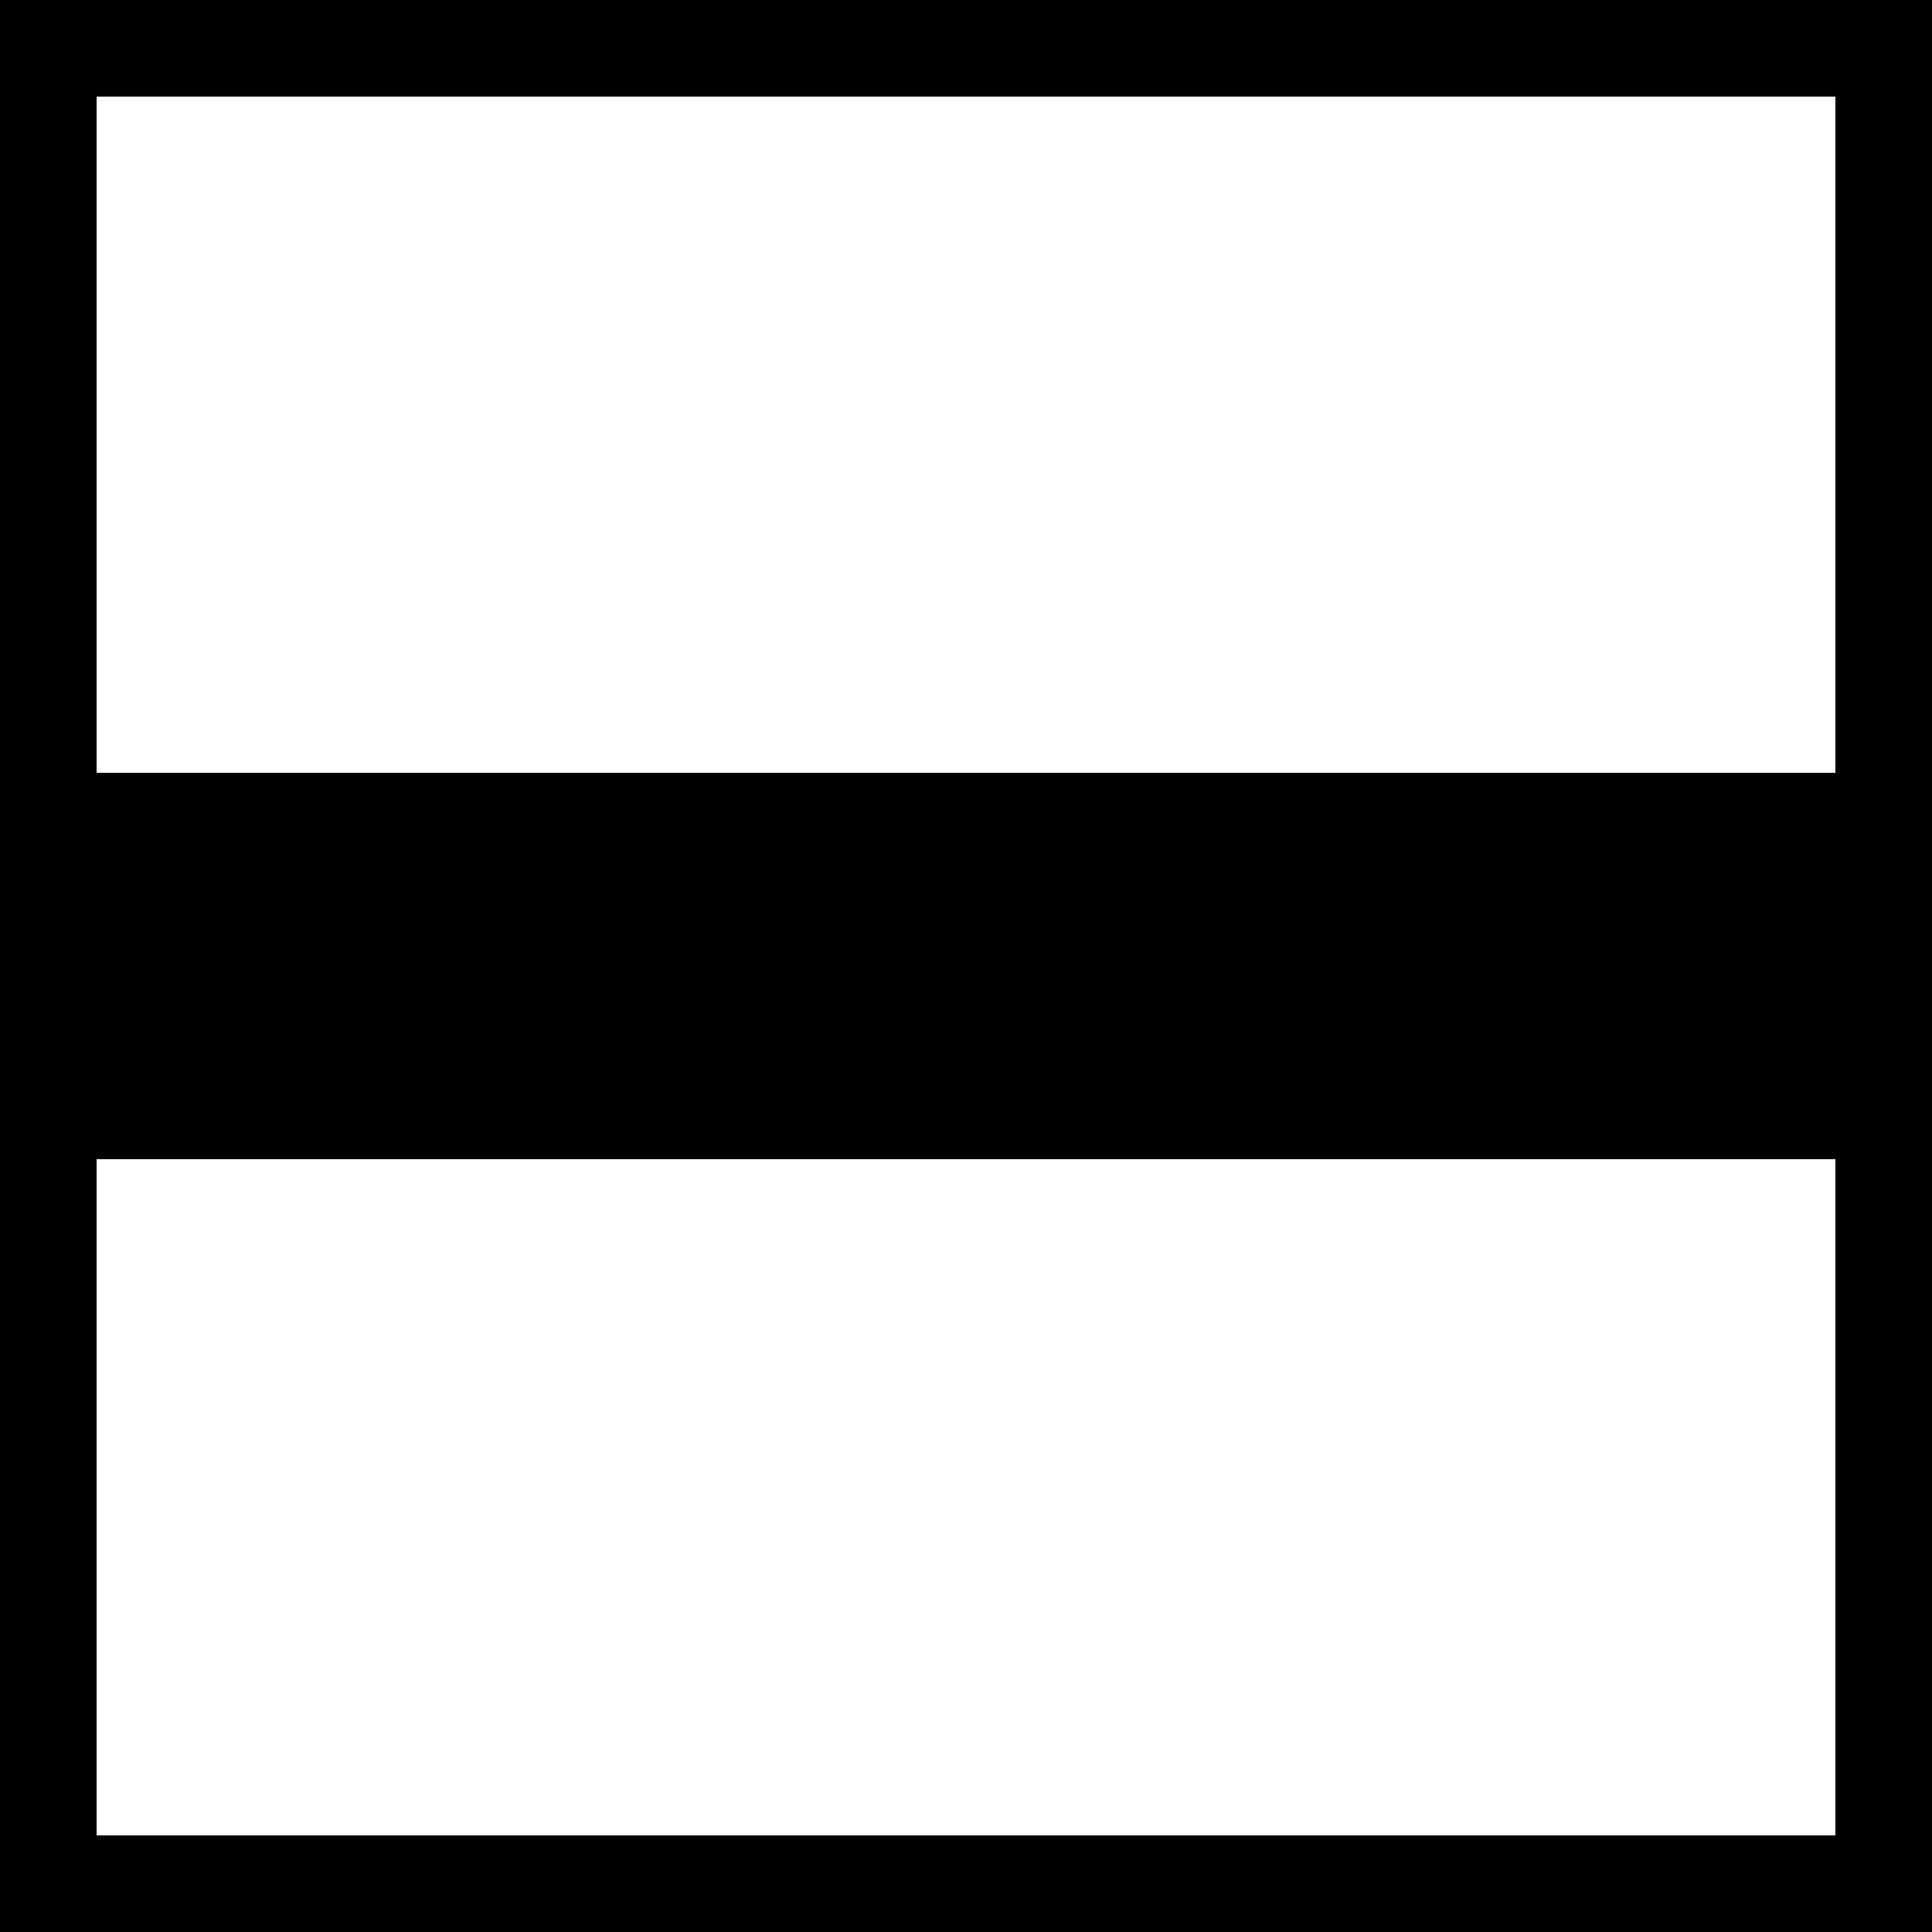
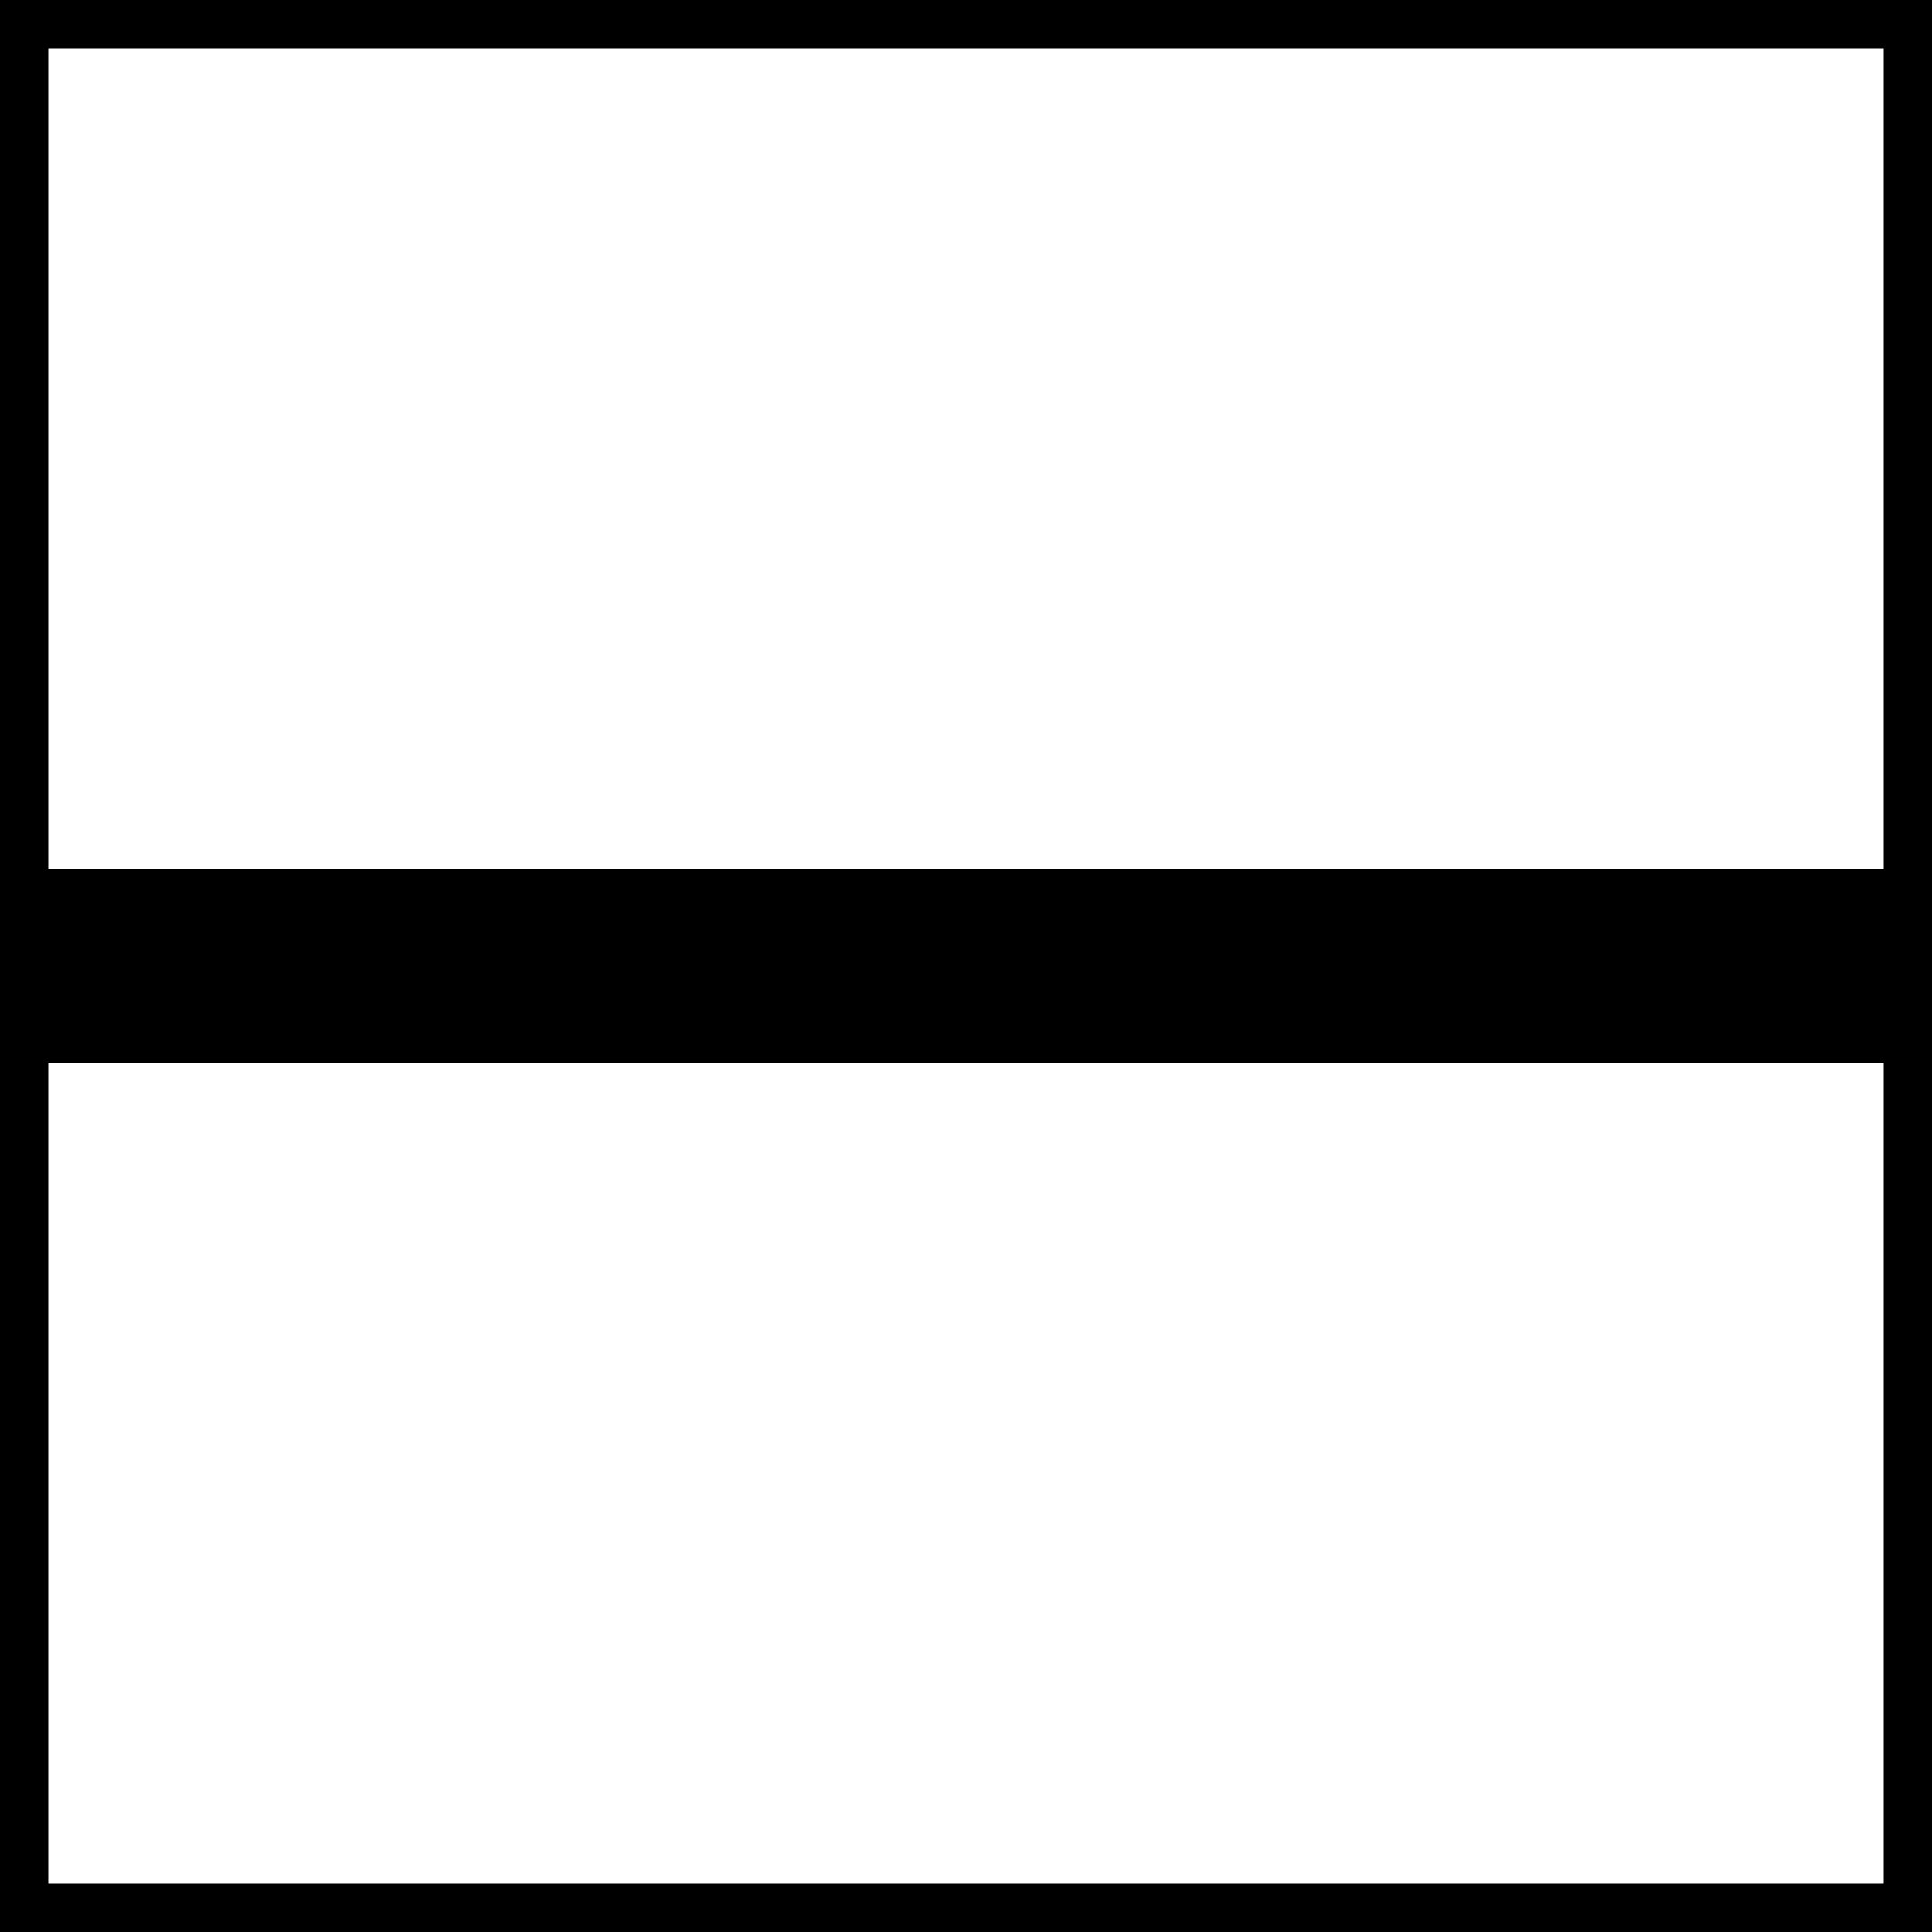
<svg xmlns="http://www.w3.org/2000/svg" viewBox="0 0 10 10">
-   <line x1="0" y1="0" x2="10" y2="0" stroke="black" stroke-width="1" />
-   <line x1="10" y1="0" x2="10" y2="10" stroke="black" stroke-width="1" />
-   <line x1="10" y1="10" x2="0" y2="10" stroke="black" stroke-width="1" />
-   <line x1="0" y1="10" x2="0" y2="0" stroke="black" stroke-width="1" />
-   <line x1="0" y1="5" x2="10" y2="5" stroke="black" stroke-width="2" />
+   <line x1="0" y1="0" x2="10" y2="0" stroke="black" stroke-width="0.5" />
+   <line x1="10" y1="0" x2="10" y2="10" stroke="black" stroke-width="0.5" />
+   <line x1="10" y1="10" x2="0" y2="10" stroke="black" stroke-width="0.5" />
+   <line x1="0" y1="10" x2="0" y2="0" stroke="black" stroke-width="0.5" />
+   <line x1="0" y1="5" x2="10" y2="5" stroke="black" stroke-width="1" />
</svg>
